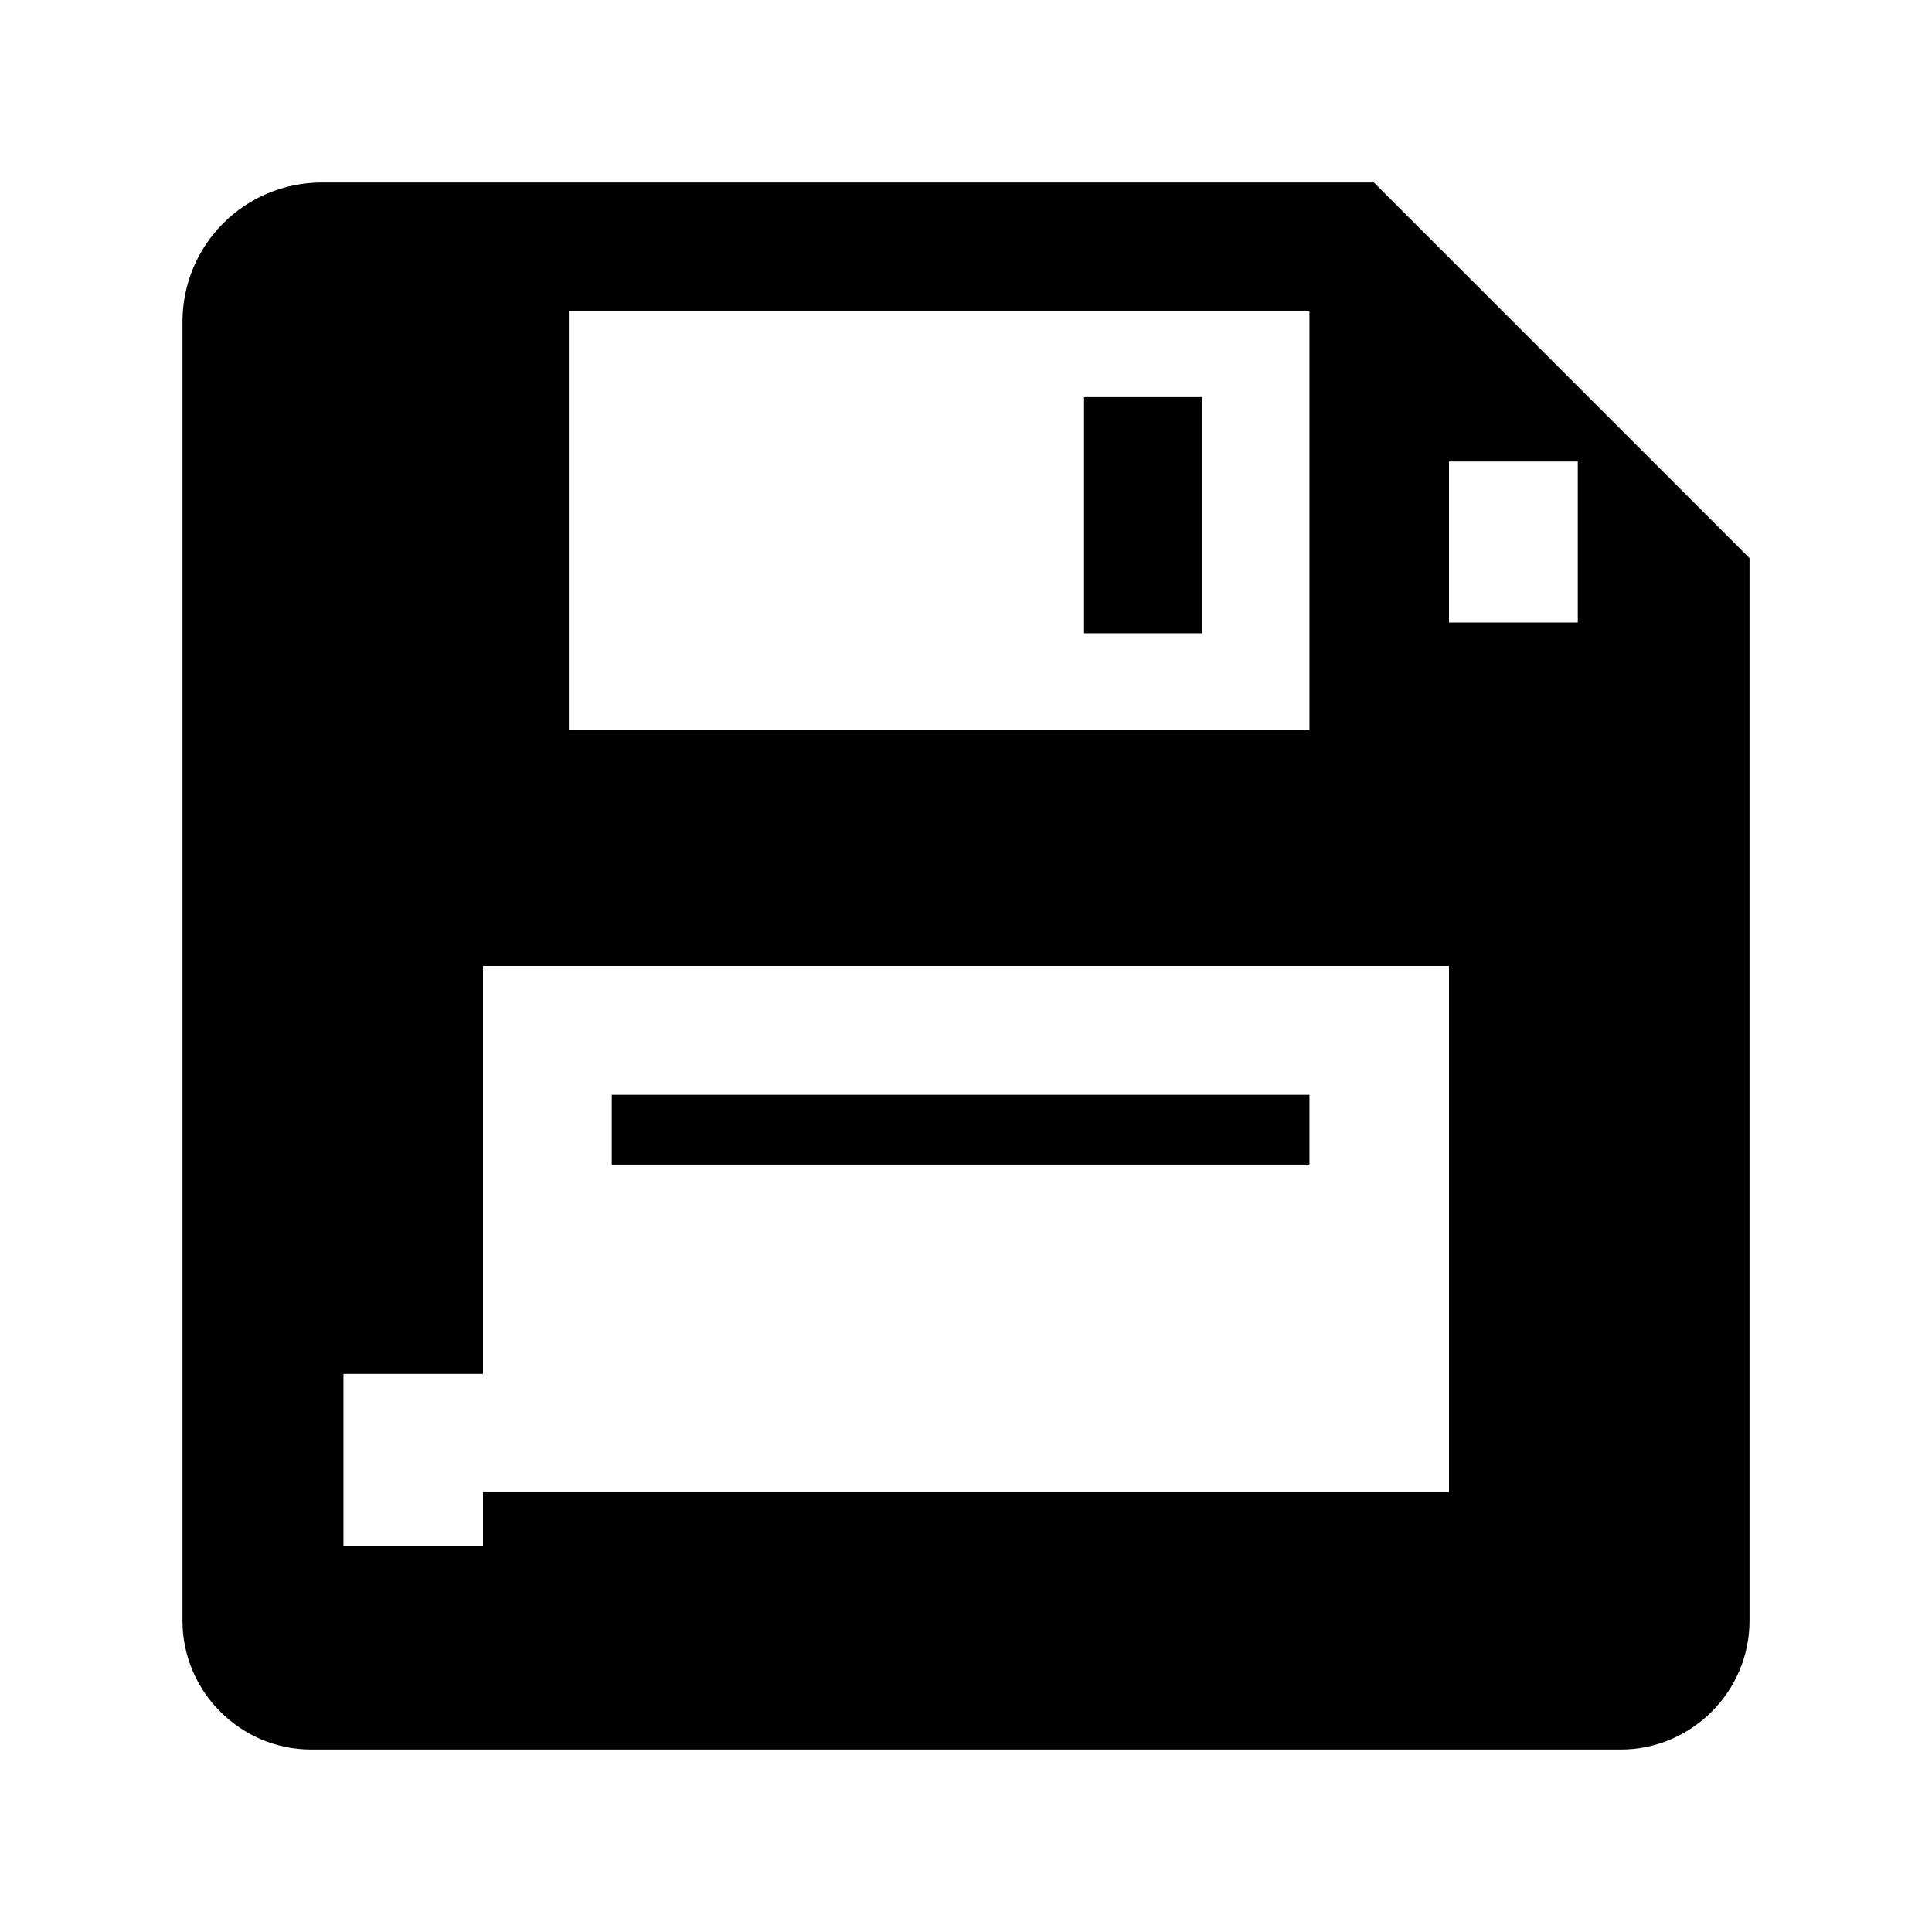
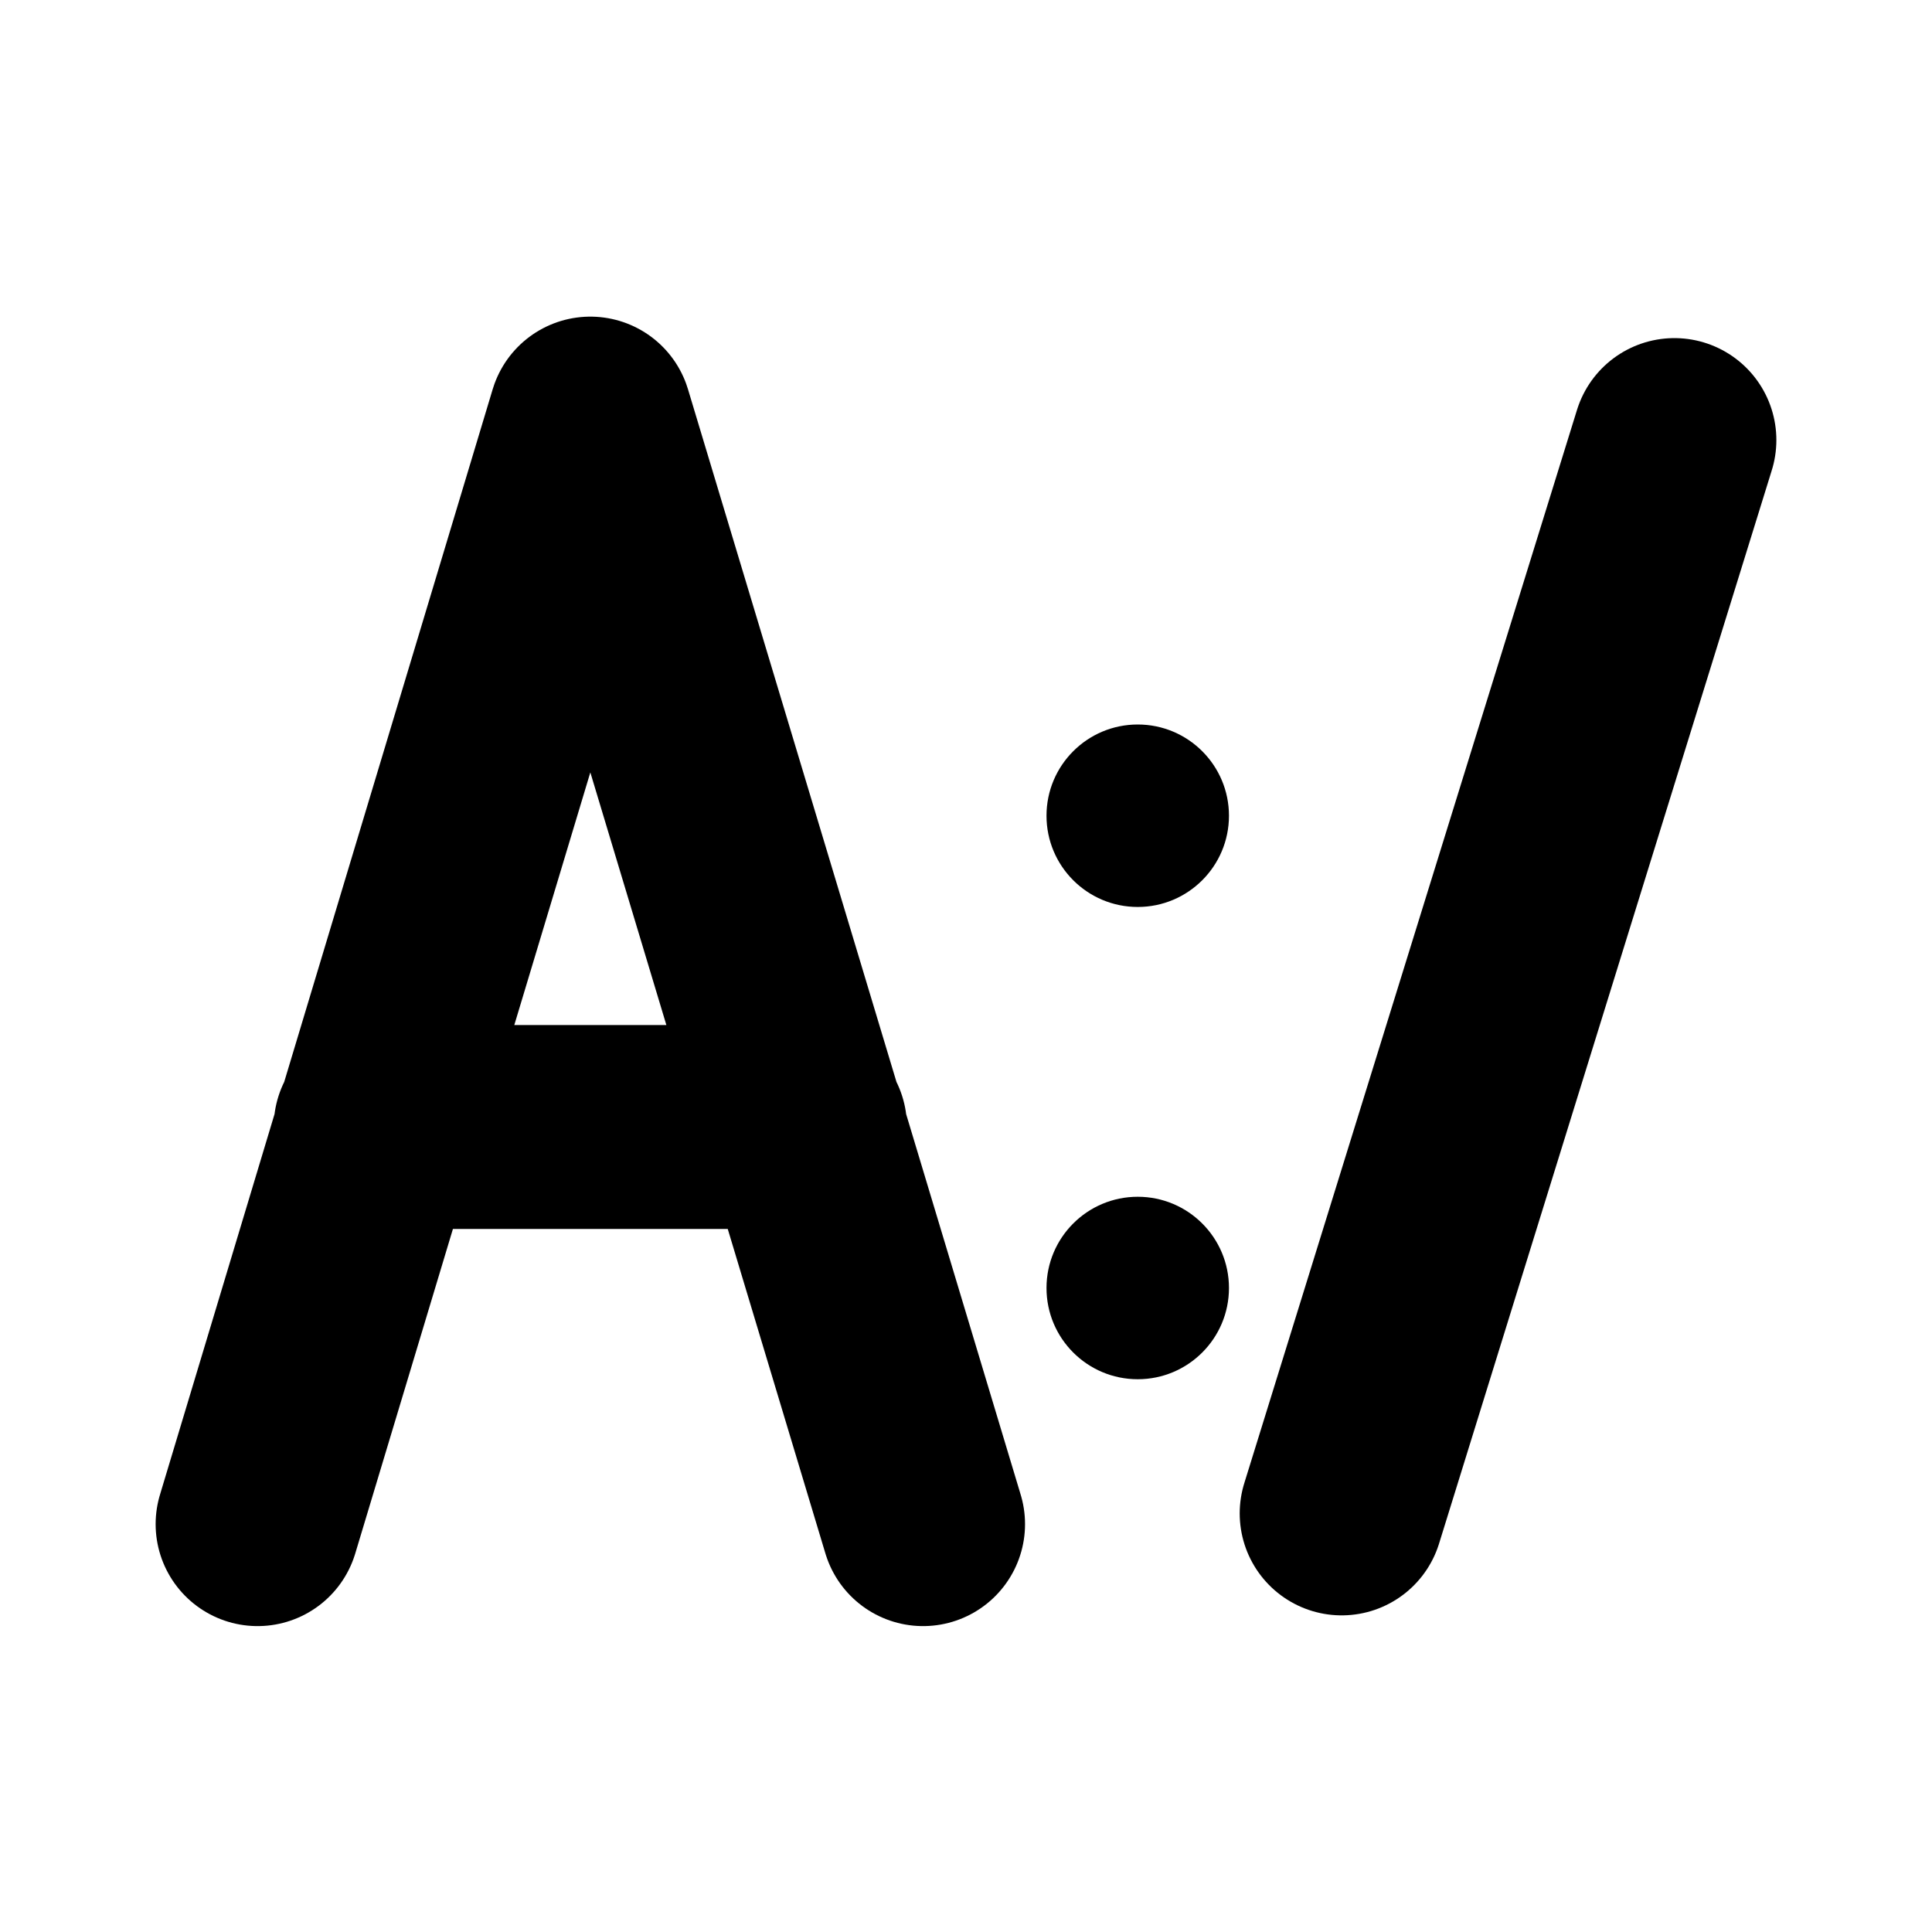
- <svg xmlns="http://www.w3.org/2000/svg" width="18" height="18" viewBox="0 0 18 18">
-   <path fill="#000" fill-rule="evenodd" d="M3 1.7h9.8l3.5 3.5v9.9c0 .66-.54 1.2-1.2 1.2H2.9c-.66 0-1.2-.54-1.2-1.2V3c0-.72.58-1.3 1.3-1.3Zm2.3 1.2v3.9h6.9V2.9H5.3Zm4.8.8v2.2h1.1V3.7h-1.1Zm-5.6 5.3v4.9h9V9h-9Zm1.2 1.2v.65h6.5v-.65H5.7ZM3.2 12.8v1.6h1.3v-1.6H3.2Zm10.3-8.5v1.5h1.2V4.3h-1.2Z" />
+ <svg xmlns="http://www.w3.org/2000/svg" viewBox="0 0 18 18">
+   <g fill="none" stroke="#000000" stroke-width="1.9" stroke-linecap="round" stroke-linejoin="round">
+     <path d="M2.4 14.2 L5.5 3.9 L8.6 14.2 M3.5 10.5 H7.5" />
+     <path d="M15.6 4.1 L12.5 14.1" />
+   </g>
+   <g fill="#000000">
+     <circle cx="10.6" cy="7.6" r="0.85" />
+     <circle cx="10.6" cy="12.0" r="0.85" />
+   </g>
</svg>
